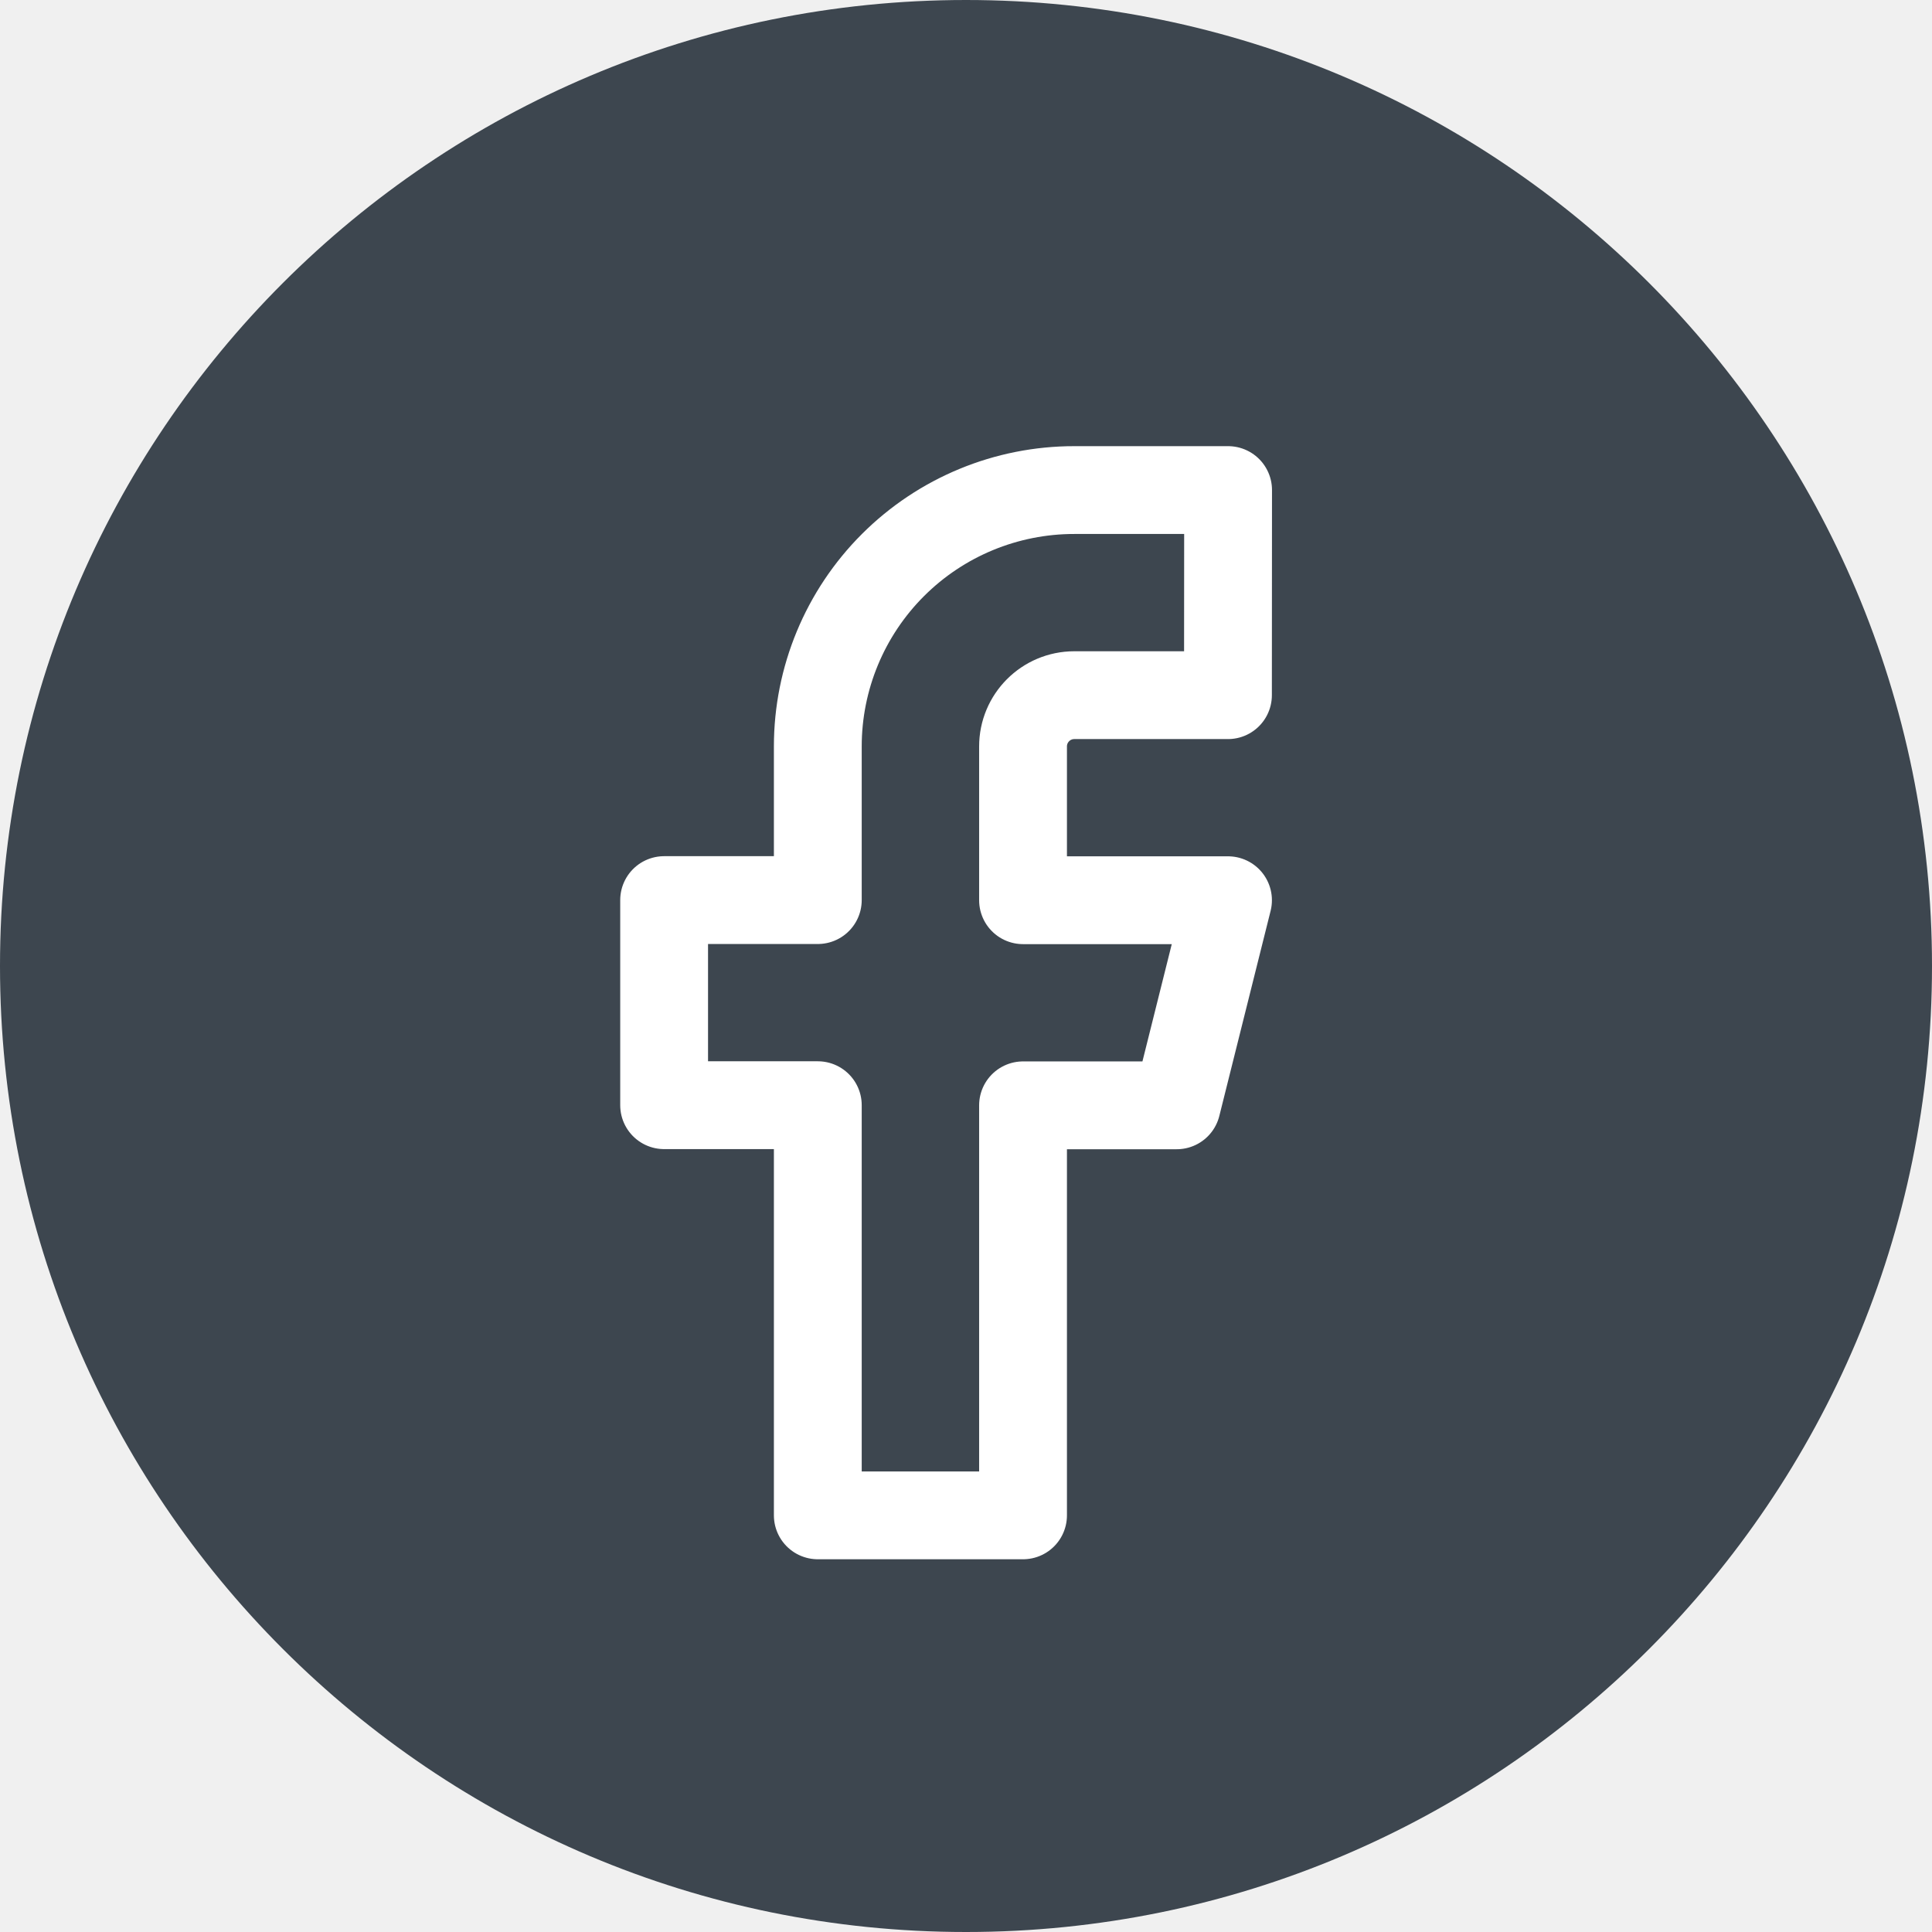
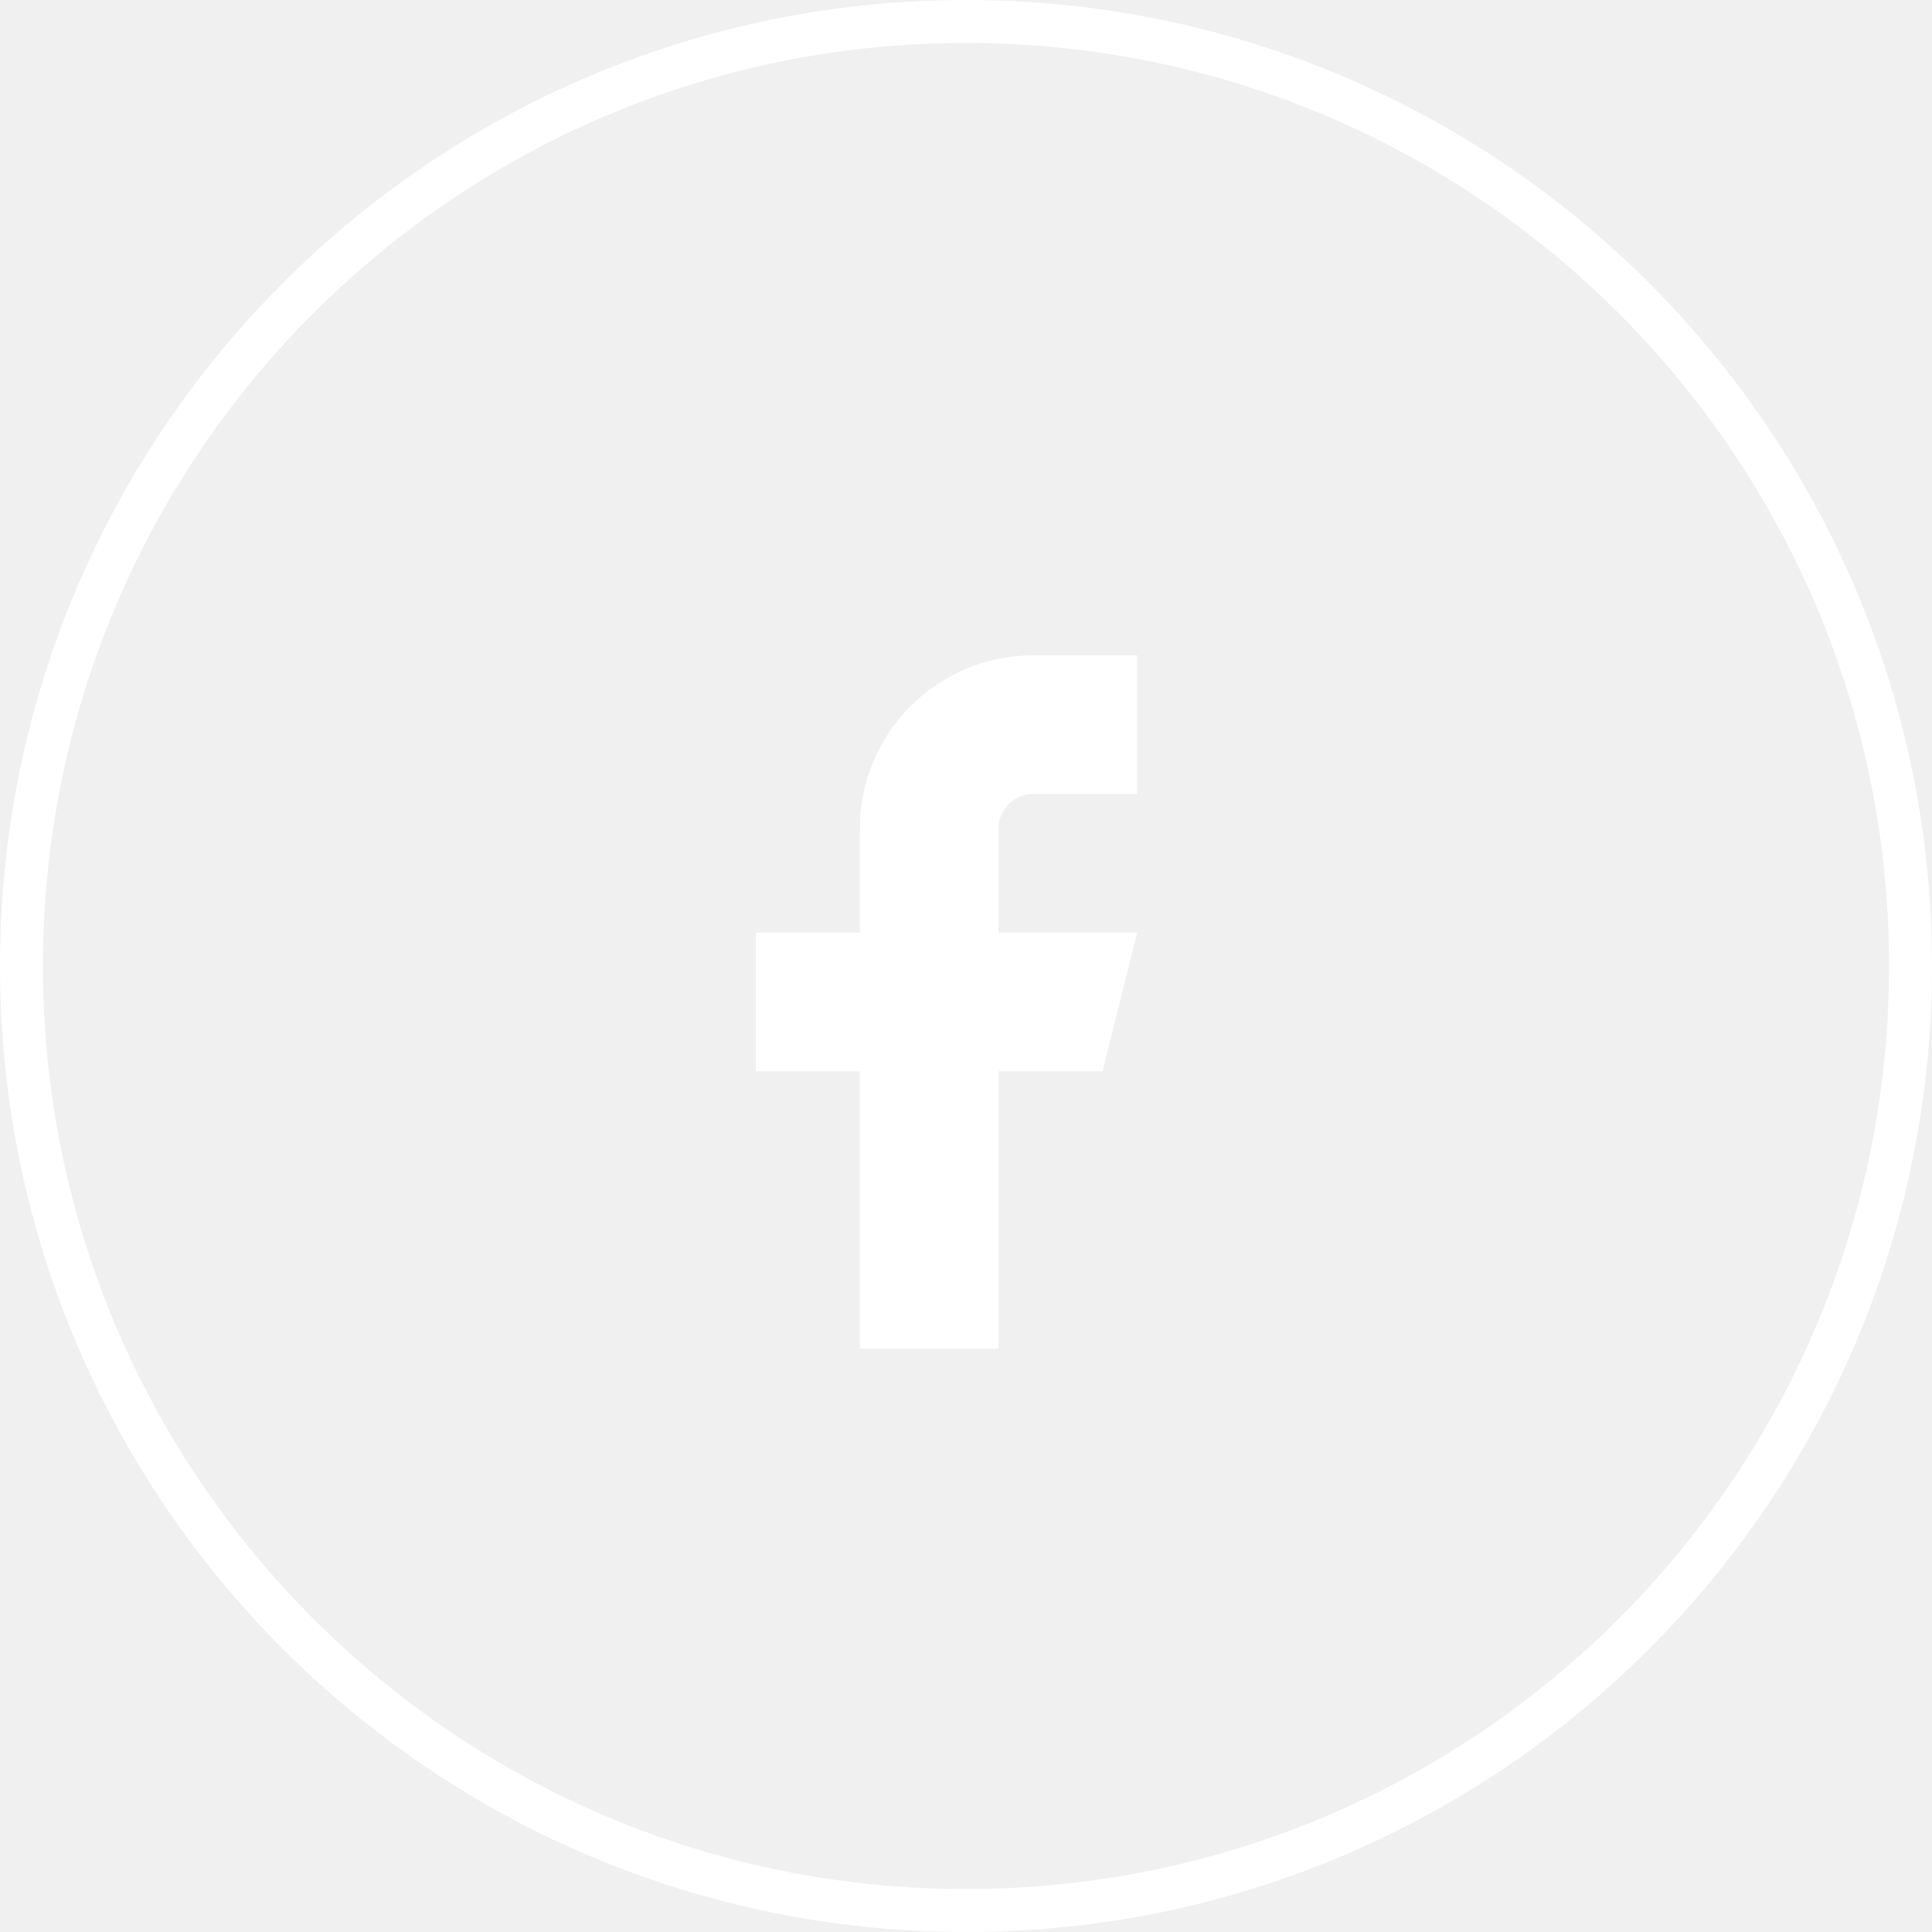
- <svg xmlns="http://www.w3.org/2000/svg" id="Group_14808" data-name="Group 14808" width="44" height="44" viewBox="0 0 44 44">
-   <circle id="Oval_5" data-name="Oval 5" cx="22" cy="22" r="22" fill="#3d464f" />
-   <path id="Path" d="M12.844,0h-3.5A5.838,5.838,0,0,0,3.5,5.838v3.5H0v4.671H3.5v9.341H8.174V14.012h3.5l1.168-4.671H8.174v-3.5A1.168,1.168,0,0,1,9.341,4.671h3.5Z" transform="translate(15.125 11.161)" fill="#3d464f" stroke="#fff" stroke-linecap="round" stroke-linejoin="round" stroke-miterlimit="10" stroke-width="2" />
+ <svg xmlns="http://www.w3.org/2000/svg" width="45" height="45" viewBox="0 0 45 45">
+   <g id="FB" transform="translate(0.5 0.5)">
+     <circle id="Oval_5" data-name="Oval 5" cx="22" cy="22" r="22" fill="none" stroke="#fff" stroke-miterlimit="10" stroke-width="1" />
+     <path id="Path" d="M8.883,0H6.46A4.038,4.038,0,0,0,2.423,4.037V6.46H0V9.69H2.423v6.46h3.23V9.69H8.075l.808-3.23H5.653V4.037A.808.808,0,0,1,6.46,3.23H8.883Z" transform="translate(17.105 14.763)" fill="#fff" />
+   </g>
</svg>
